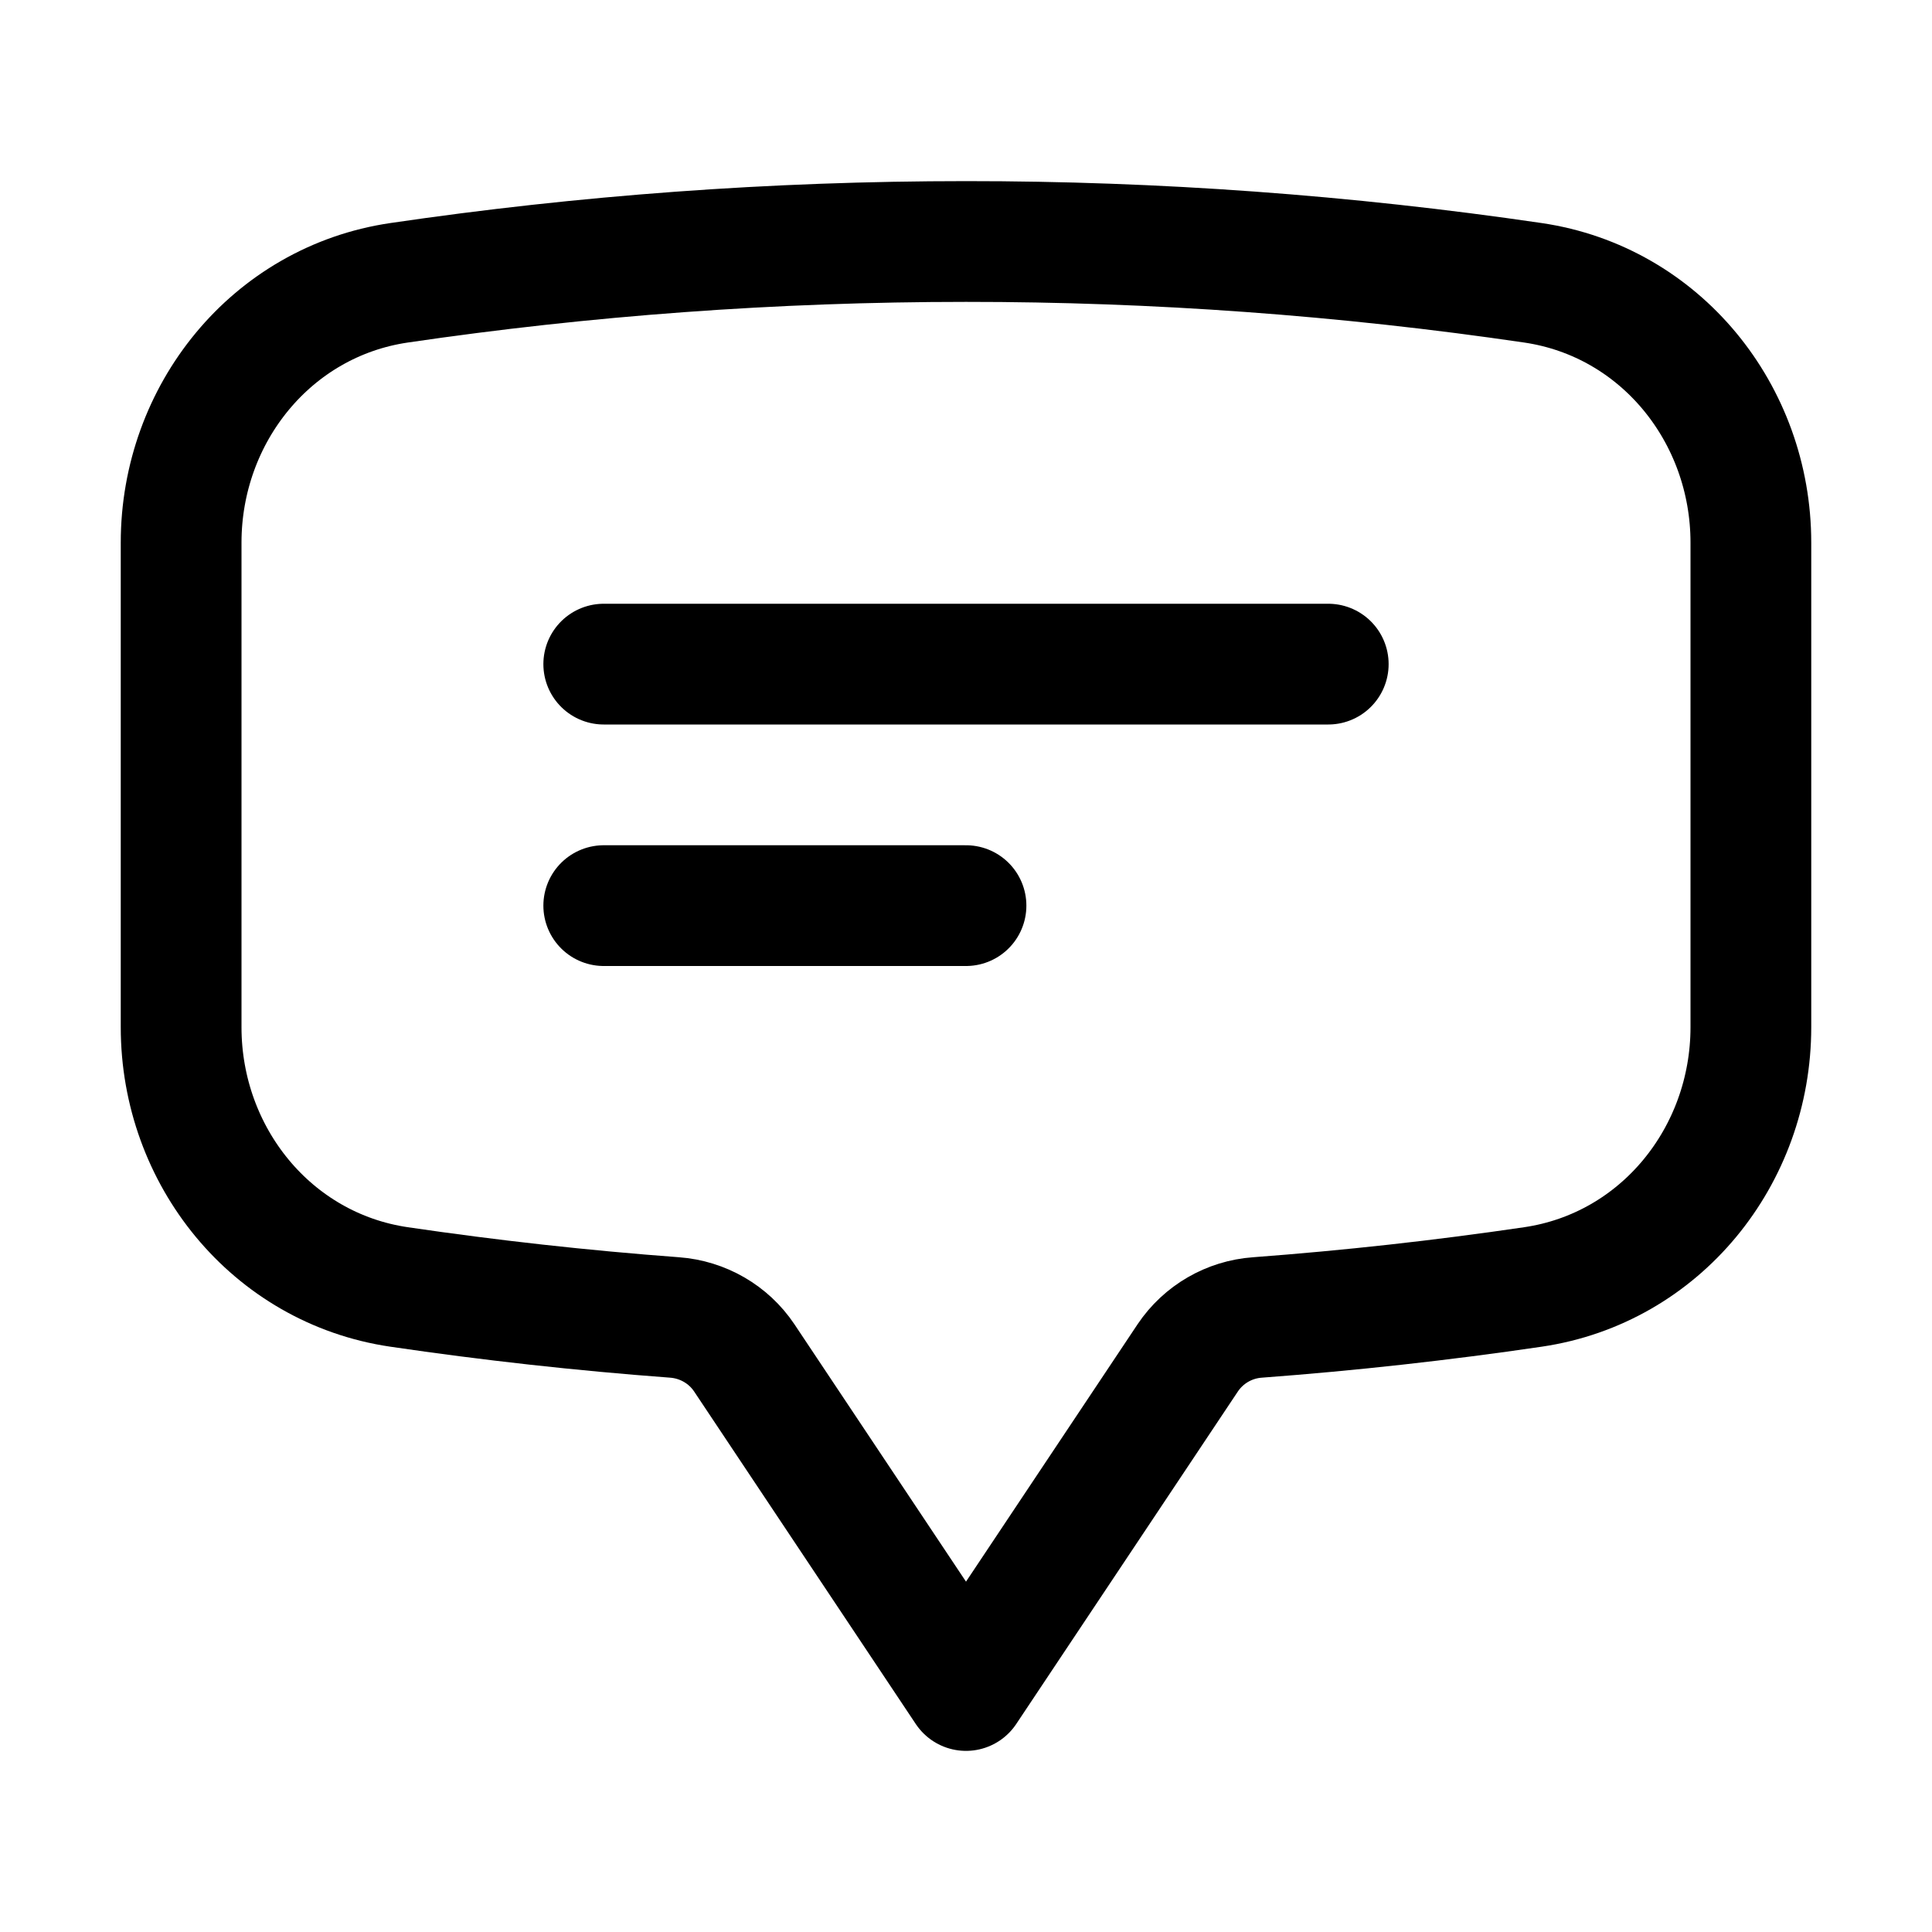
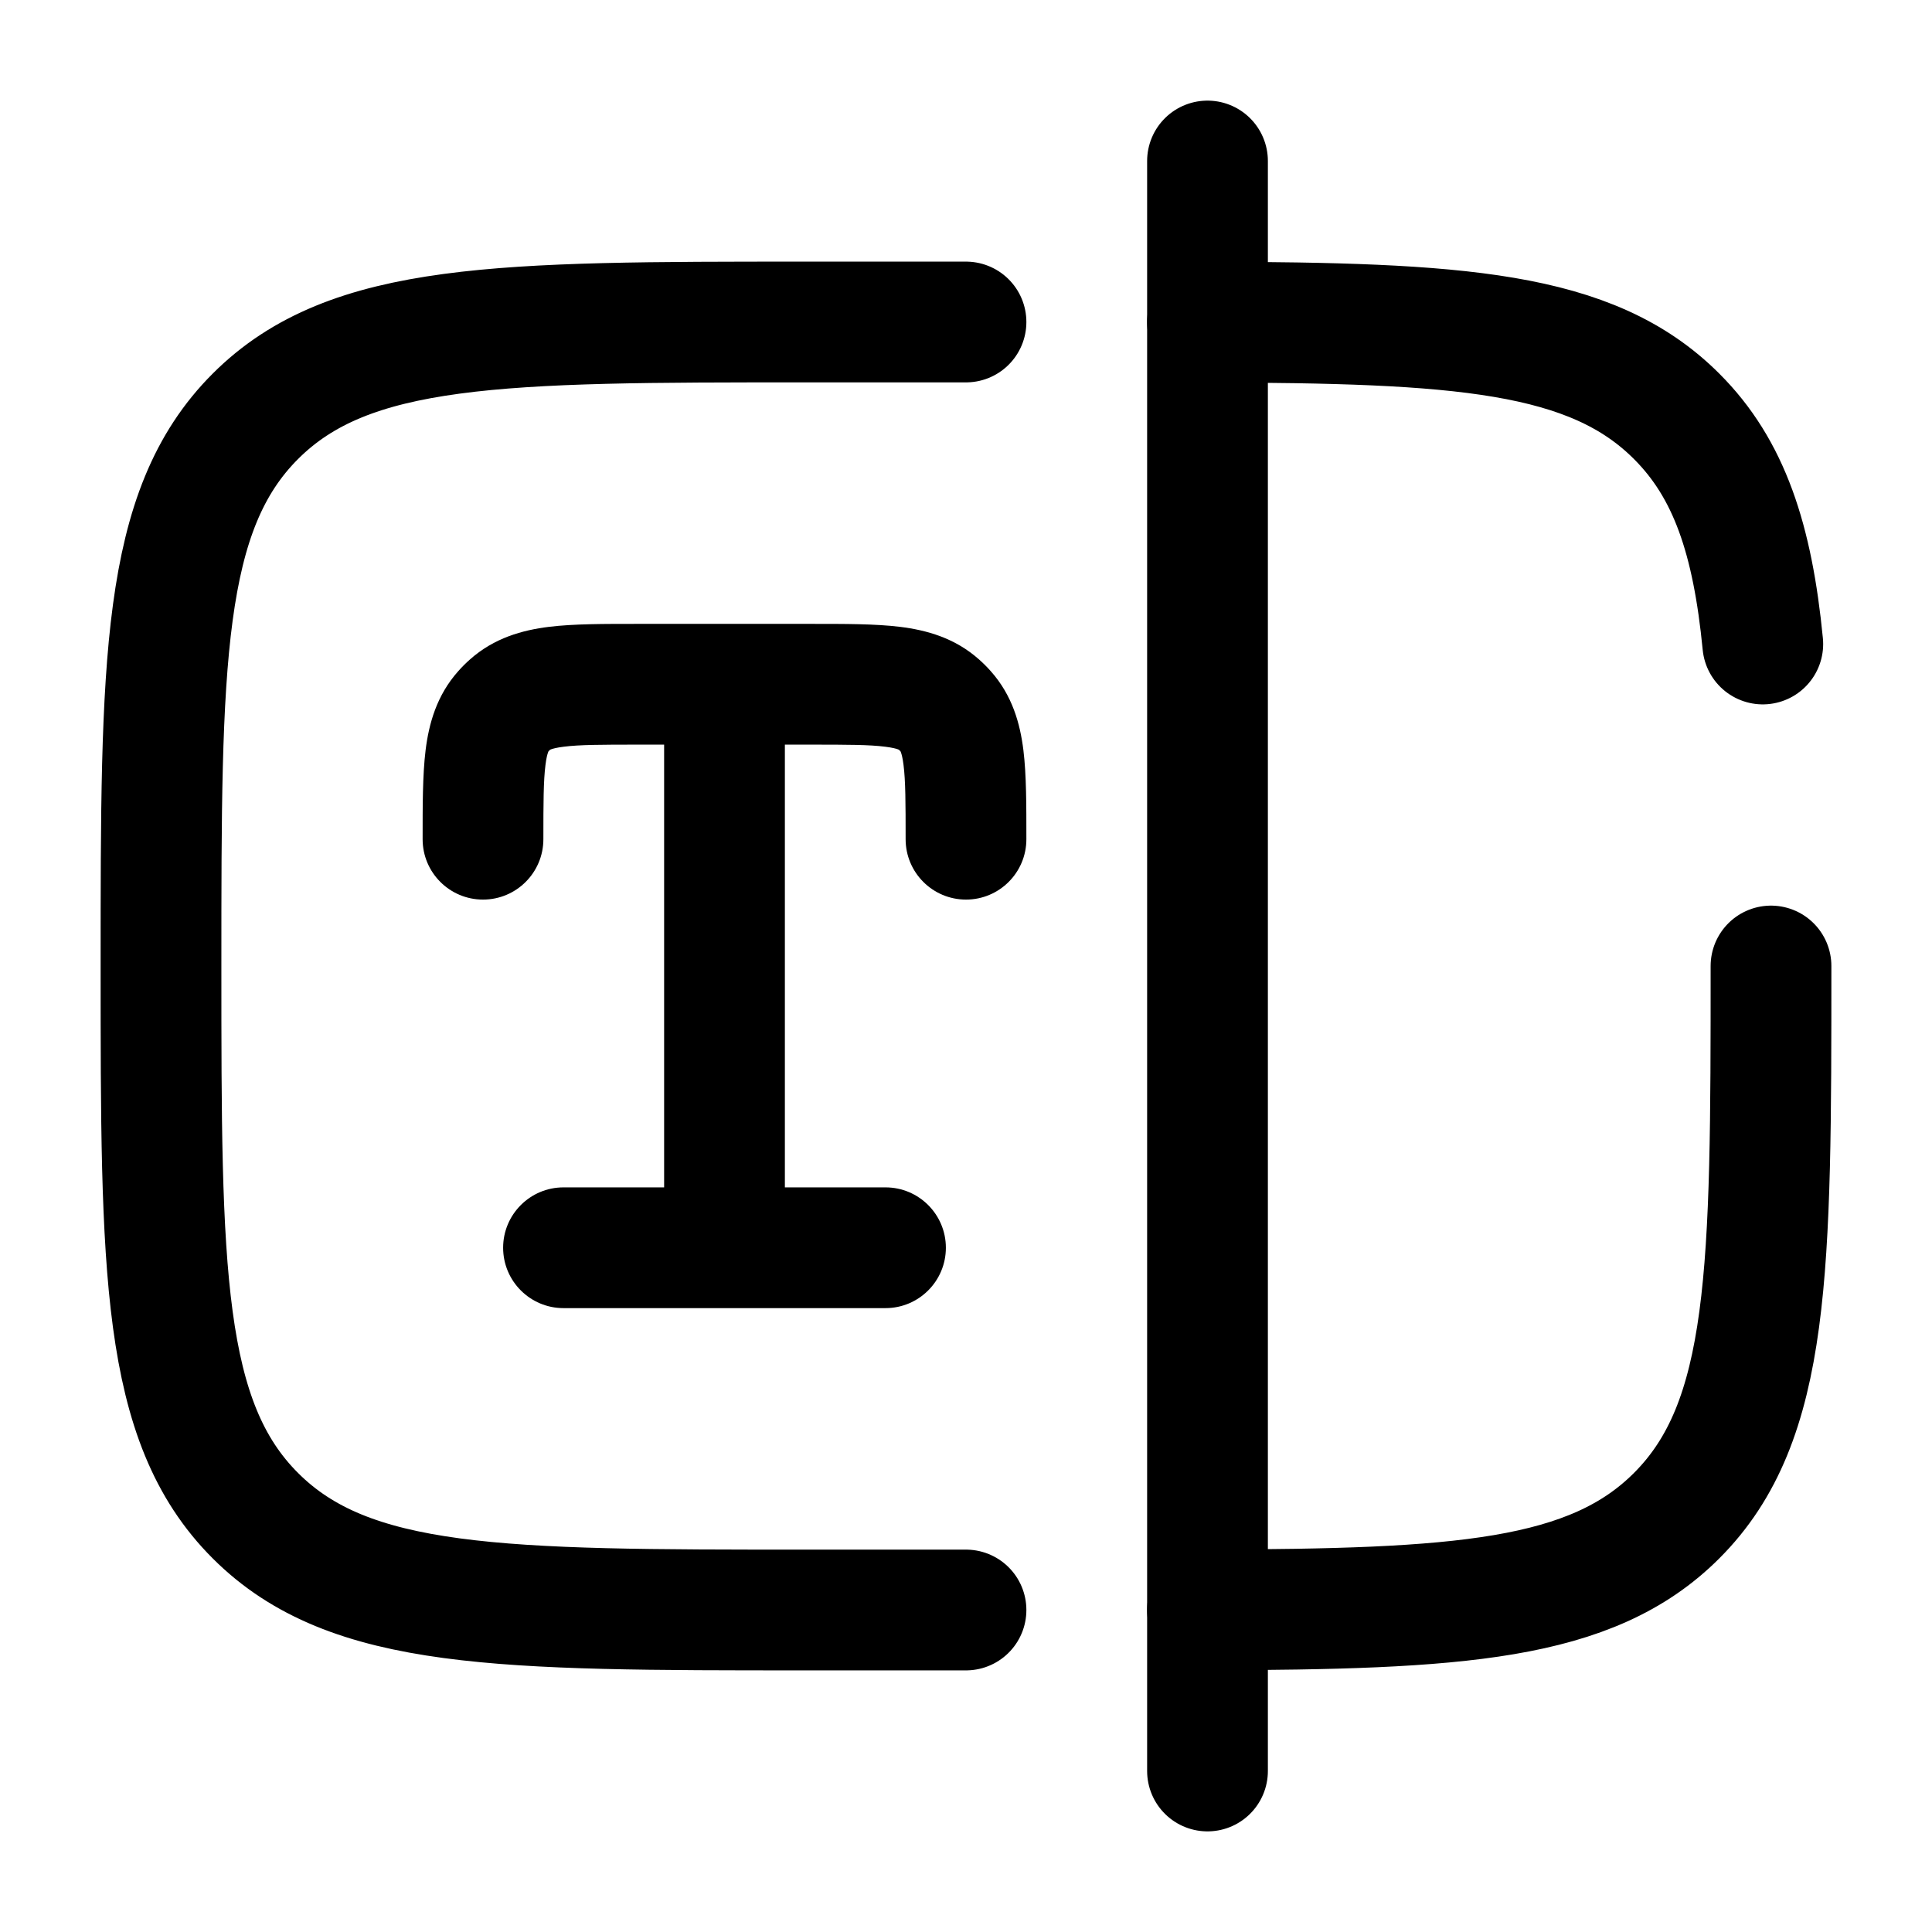
- <svg xmlns="http://www.w3.org/2000/svg" fill="none" viewBox="0 0 24 24" stroke-width="1.5" stroke="currentColor" class="size-6">
-   <path stroke-linecap="round" stroke-linejoin="round" d="M7.5 8.25h9m-9 3H12m-9.75 1.51c0 1.6 1.123 2.994 2.707 3.227 1.129.166 2.27.293 3.423.379.35.026.67.21.865.501L12 21l2.755-4.133a1.14 1.14 0 0 1 .865-.501 48.172 48.172 0 0 0 3.423-.379c1.584-.233 2.707-1.626 2.707-3.228V6.741c0-1.602-1.123-2.995-2.707-3.228A48.394 48.394 0 0 0 12 3c-2.392 0-4.744.175-7.043.513C3.373 3.746 2.25 5.14 2.25 6.741v6.018Z" />
+ <svg xmlns="http://www.w3.org/2000/svg" width="800px" height="800px" viewBox="0 0 24 24" fill="none">
+   <path d="M8.25 15.5C8.25 15.914 8.586 16.25 9 16.25C9.414 16.25 9.75 15.914 9.75 15.5H8.25ZM11.664 8.752L12.162 8.192L12.162 8.192L11.664 8.752ZM11.25 10.425C11.25 10.839 11.586 11.175 12 11.175C12.414 11.175 12.75 10.839 12.75 10.425H11.25ZM11.748 8.836L12.308 8.338L12.308 8.338L11.748 8.836ZM6.336 8.752L5.838 8.192L5.838 8.192L6.336 8.752ZM5.25 10.425C5.25 10.839 5.586 11.175 6 11.175C6.414 11.175 6.75 10.839 6.75 10.425H5.25ZM6.252 8.836L5.692 8.338L5.692 8.338L6.252 8.836ZM7 14.75C6.586 14.75 6.25 15.086 6.25 15.5C6.25 15.914 6.586 16.25 7 16.25V14.75ZM11 16.25C11.414 16.25 11.75 15.914 11.75 15.5C11.75 15.086 11.414 14.75 11 14.75V16.25ZM7.925 9.25H9V7.75H7.925V9.25ZM9 9.25H10.075V7.75H9V9.25ZM9.75 15.5V8.5H8.25V15.5H9.75ZM10.075 9.25C10.53 9.25 10.801 9.251 10.996 9.276C11.174 9.298 11.183 9.328 11.166 9.313L12.162 8.192C11.861 7.924 11.511 7.828 11.182 7.787C10.872 7.749 10.491 7.75 10.075 7.75V9.25ZM12.75 10.425C12.75 10.009 12.751 9.628 12.713 9.318C12.672 8.989 12.576 8.639 12.308 8.338L11.187 9.334C11.172 9.317 11.202 9.326 11.224 9.503C11.249 9.699 11.25 9.97 11.25 10.425H12.75ZM11.166 9.313C11.173 9.32 11.18 9.327 11.187 9.334L12.308 8.338C12.262 8.286 12.214 8.238 12.162 8.192L11.166 9.313ZM7.925 7.75C7.509 7.75 7.128 7.749 6.818 7.787C6.489 7.828 6.139 7.924 5.838 8.192L6.834 9.313C6.817 9.328 6.826 9.298 7.003 9.276C7.199 9.251 7.47 9.25 7.925 9.25V7.75ZM6.75 10.425C6.75 9.97 6.751 9.699 6.776 9.503C6.798 9.326 6.828 9.317 6.813 9.334L5.692 8.338C5.424 8.639 5.328 8.989 5.287 9.318C5.249 9.628 5.25 10.009 5.25 10.425H6.75ZM5.838 8.192C5.786 8.238 5.738 8.286 5.692 8.338L6.813 9.334C6.82 9.327 6.827 9.32 6.834 9.313L5.838 8.192ZM7 16.25H11V14.75H7V16.25Z" fill="#000000" />
+   <path d="M22 12C22 15.771 22 17.657 20.828 18.828C19.765 19.892 18.114 19.99 15 19.999M12 4H10C6.229 4 4.343 4 3.172 5.172C2 6.343 2 8.229 2 12C2 15.771 2 17.657 3.172 18.828C4.343 20 6.229 20 10 20H12M15 4.001C18.114 4.01 19.765 4.108 20.828 5.172C21.482 5.825 21.771 6.7 21.898 8" stroke="#000000" stroke-width="1.5" stroke-linecap="round" />
+   <path d="M15 2V22" stroke="#000000" stroke-width="1.5" stroke-linecap="round" />
</svg>
